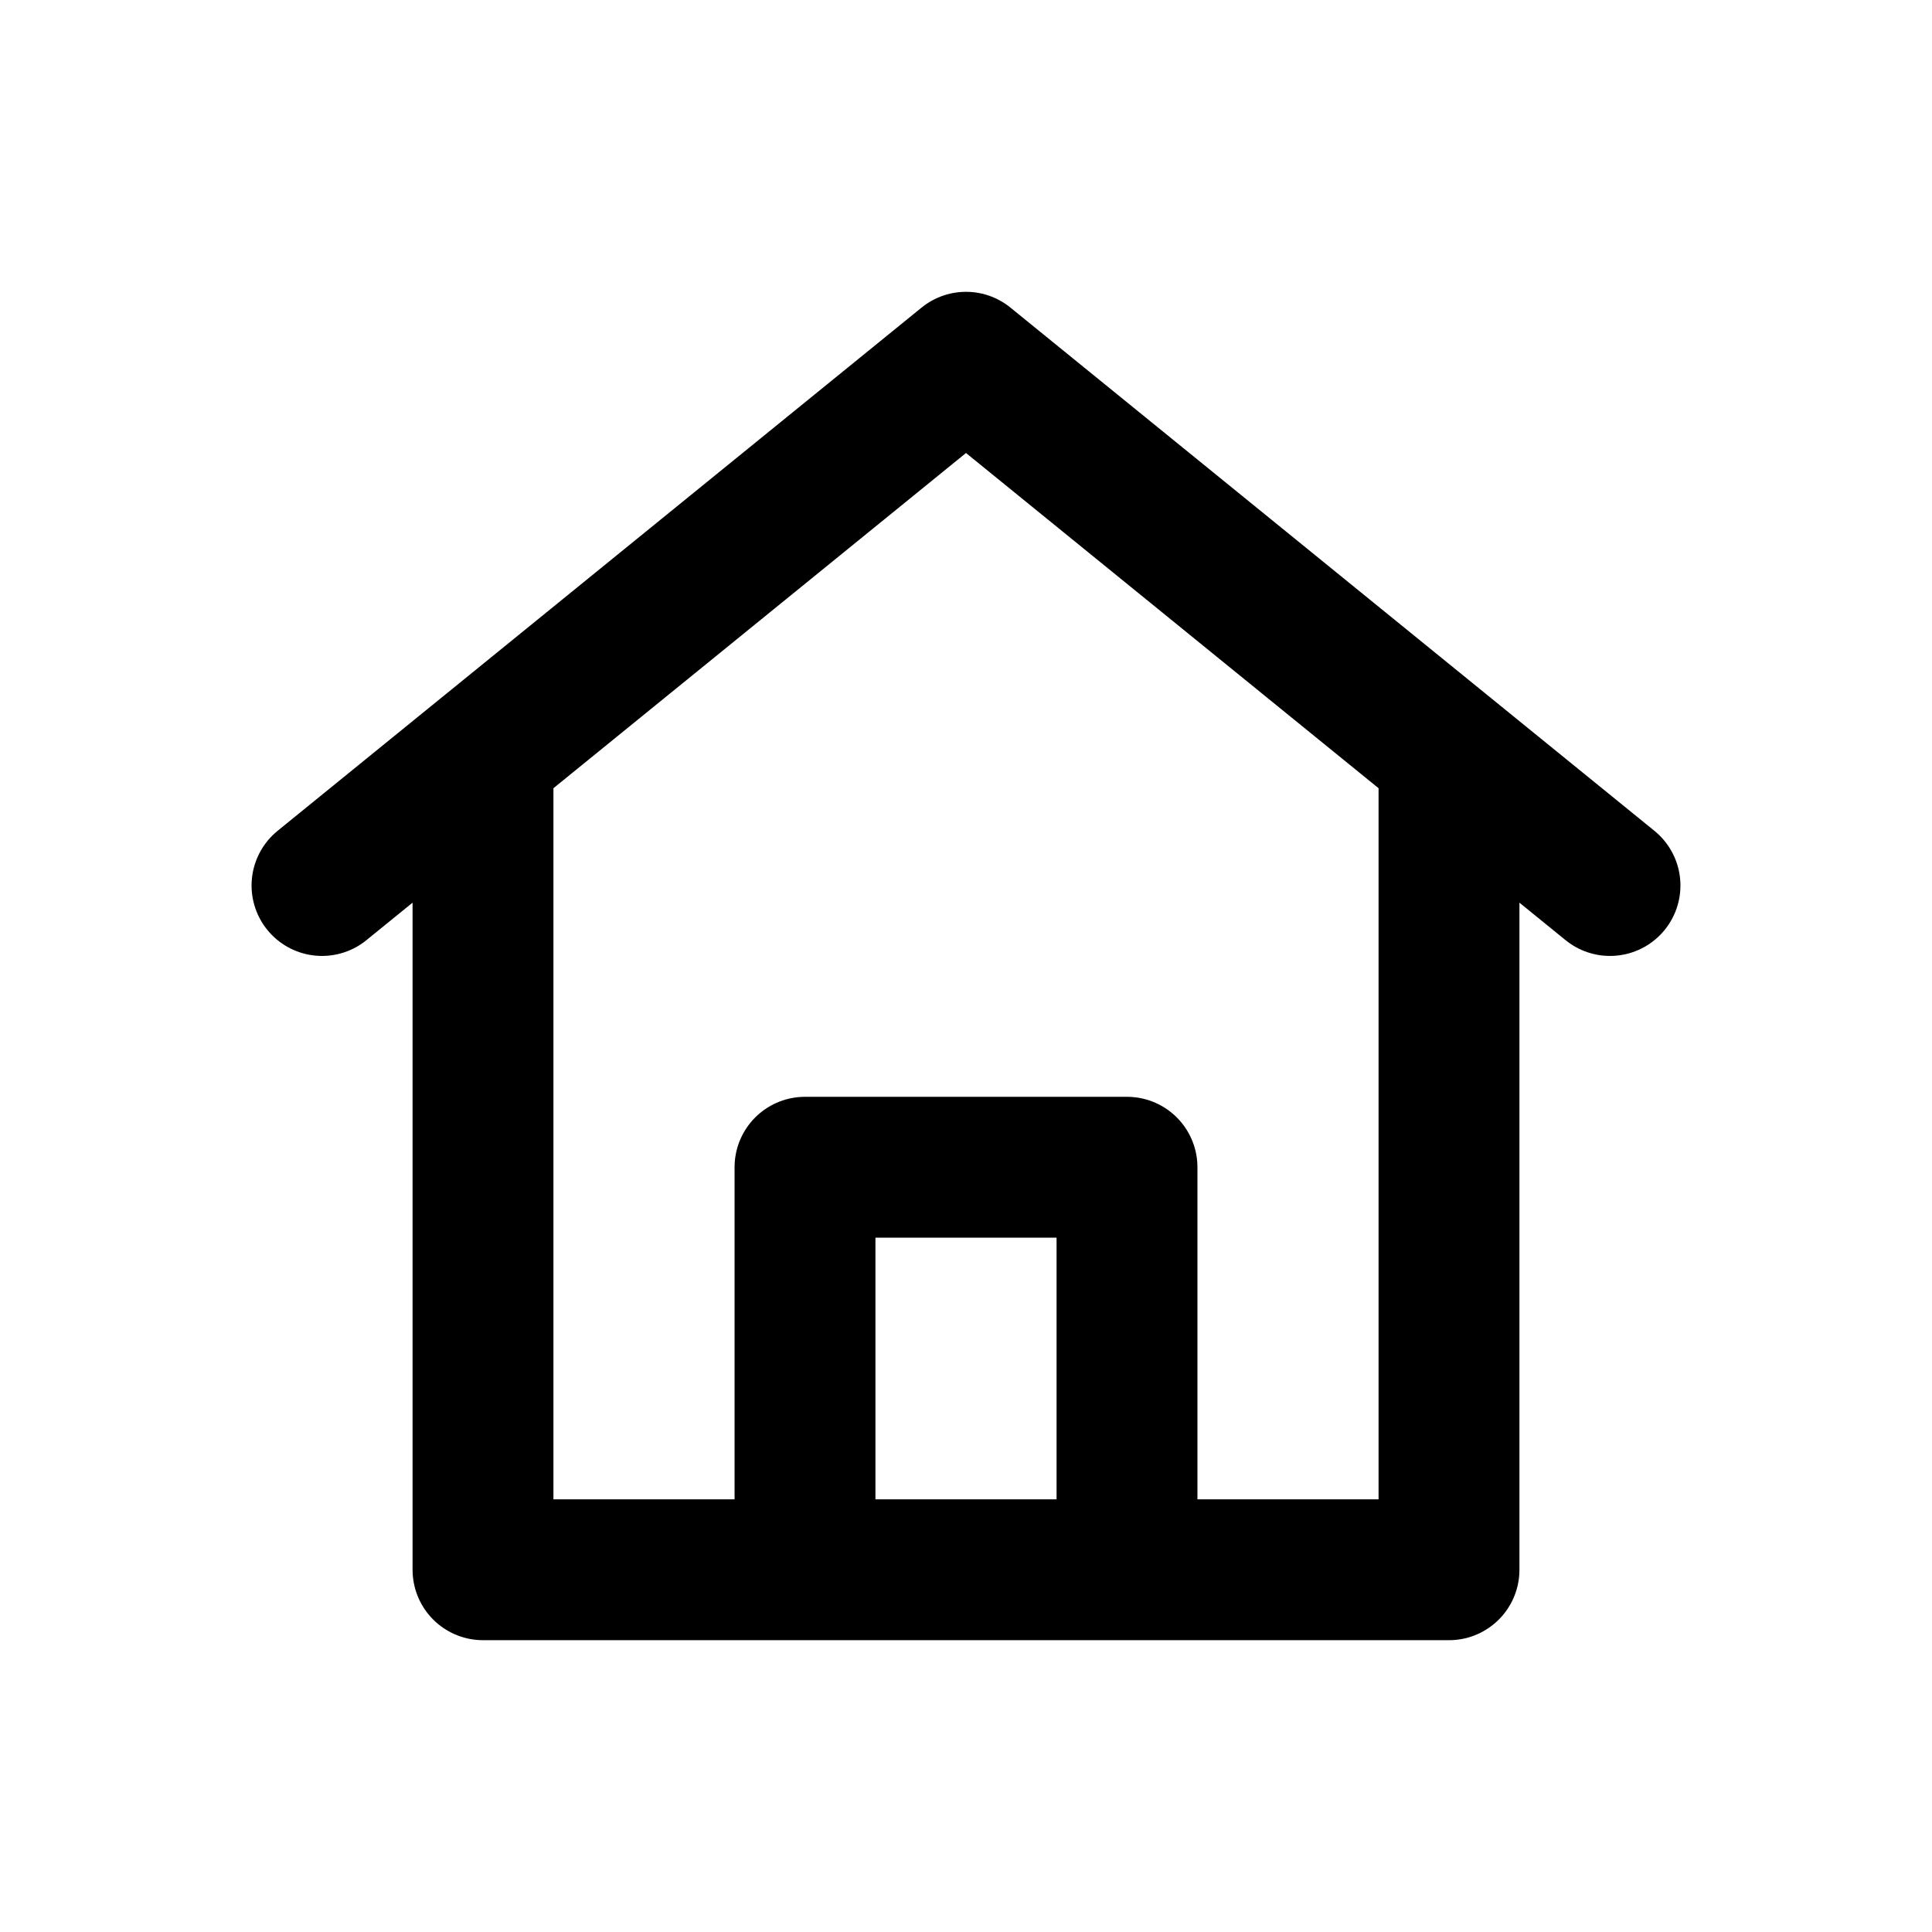
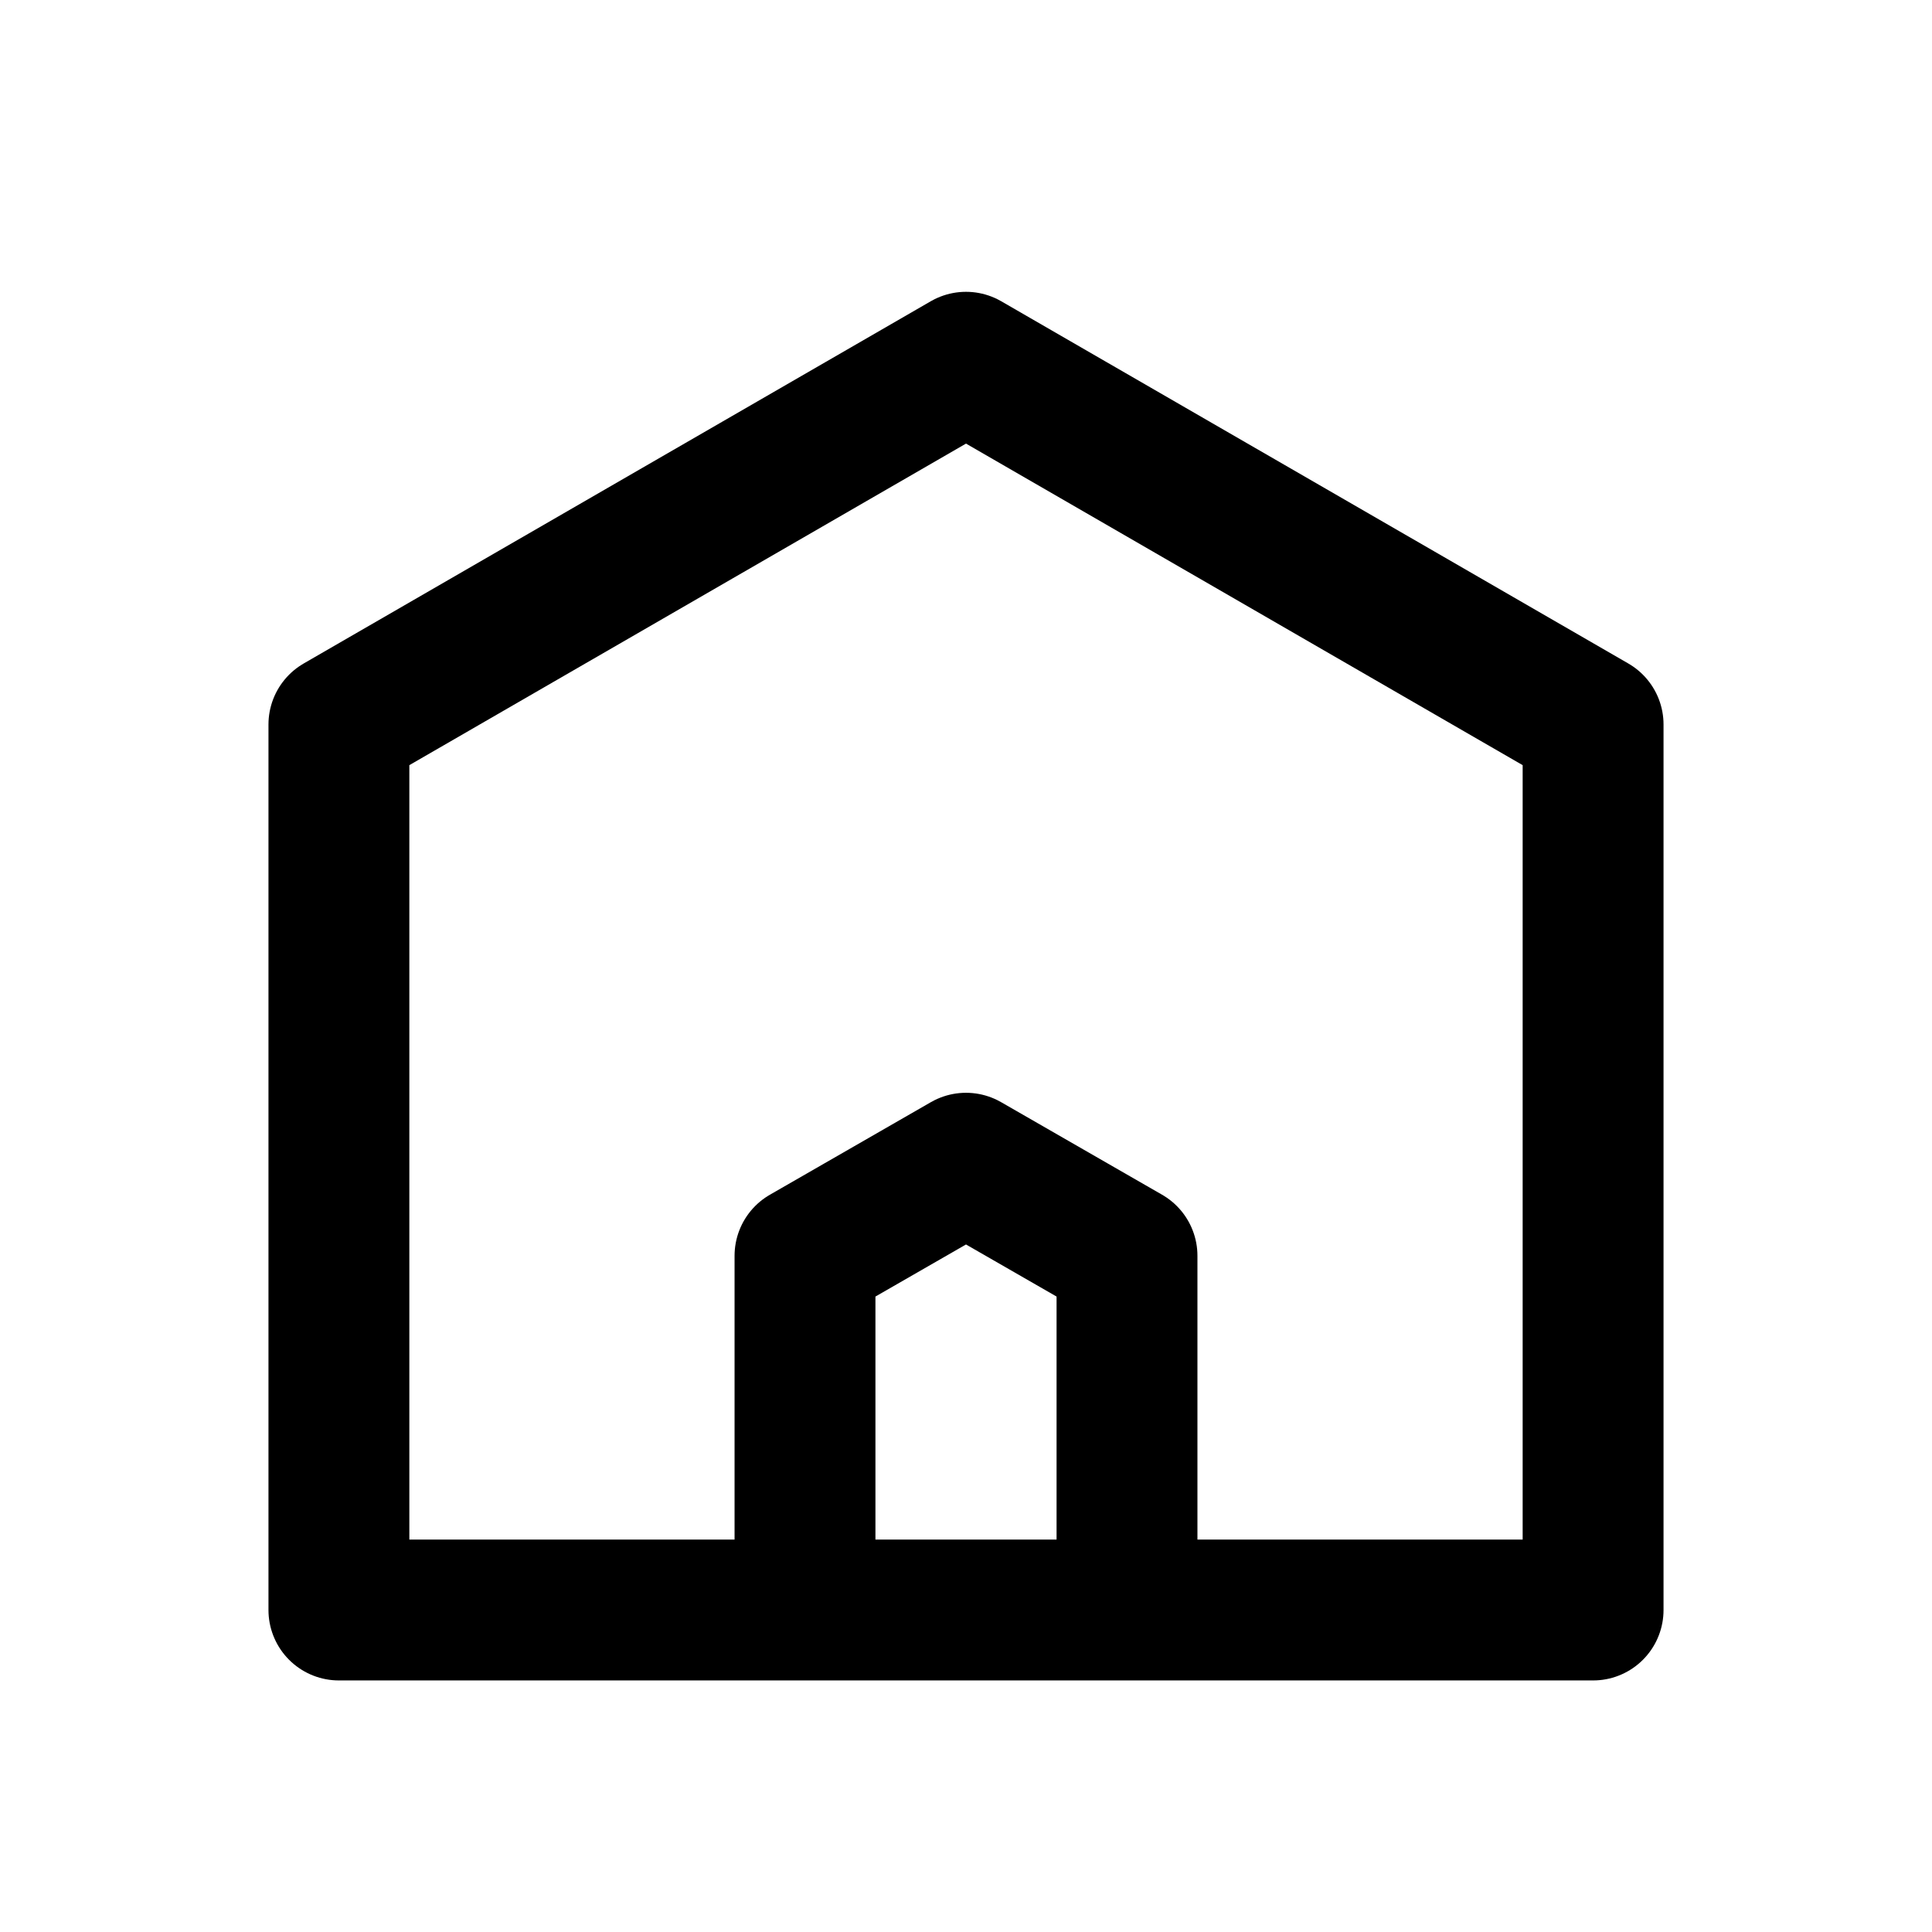
<svg xmlns="http://www.w3.org/2000/svg" viewBox="0 0 24 24" fill="none" stroke="currentColor" stroke-width="1.75" stroke-linecap="round" stroke-linejoin="round">
-   <path d="M4 11 L12 4.5 L20 11 M6 9.5 V19.5 H18 V9.5 M10 19.5 V14.5 H14 V19.5" />
+   <path d="M4.21 20 V9 L12 4.5 L19.79 9 V20 Z M10 20 V15.6 L12 14.45 L14 15.6 V20" />
</svg>
